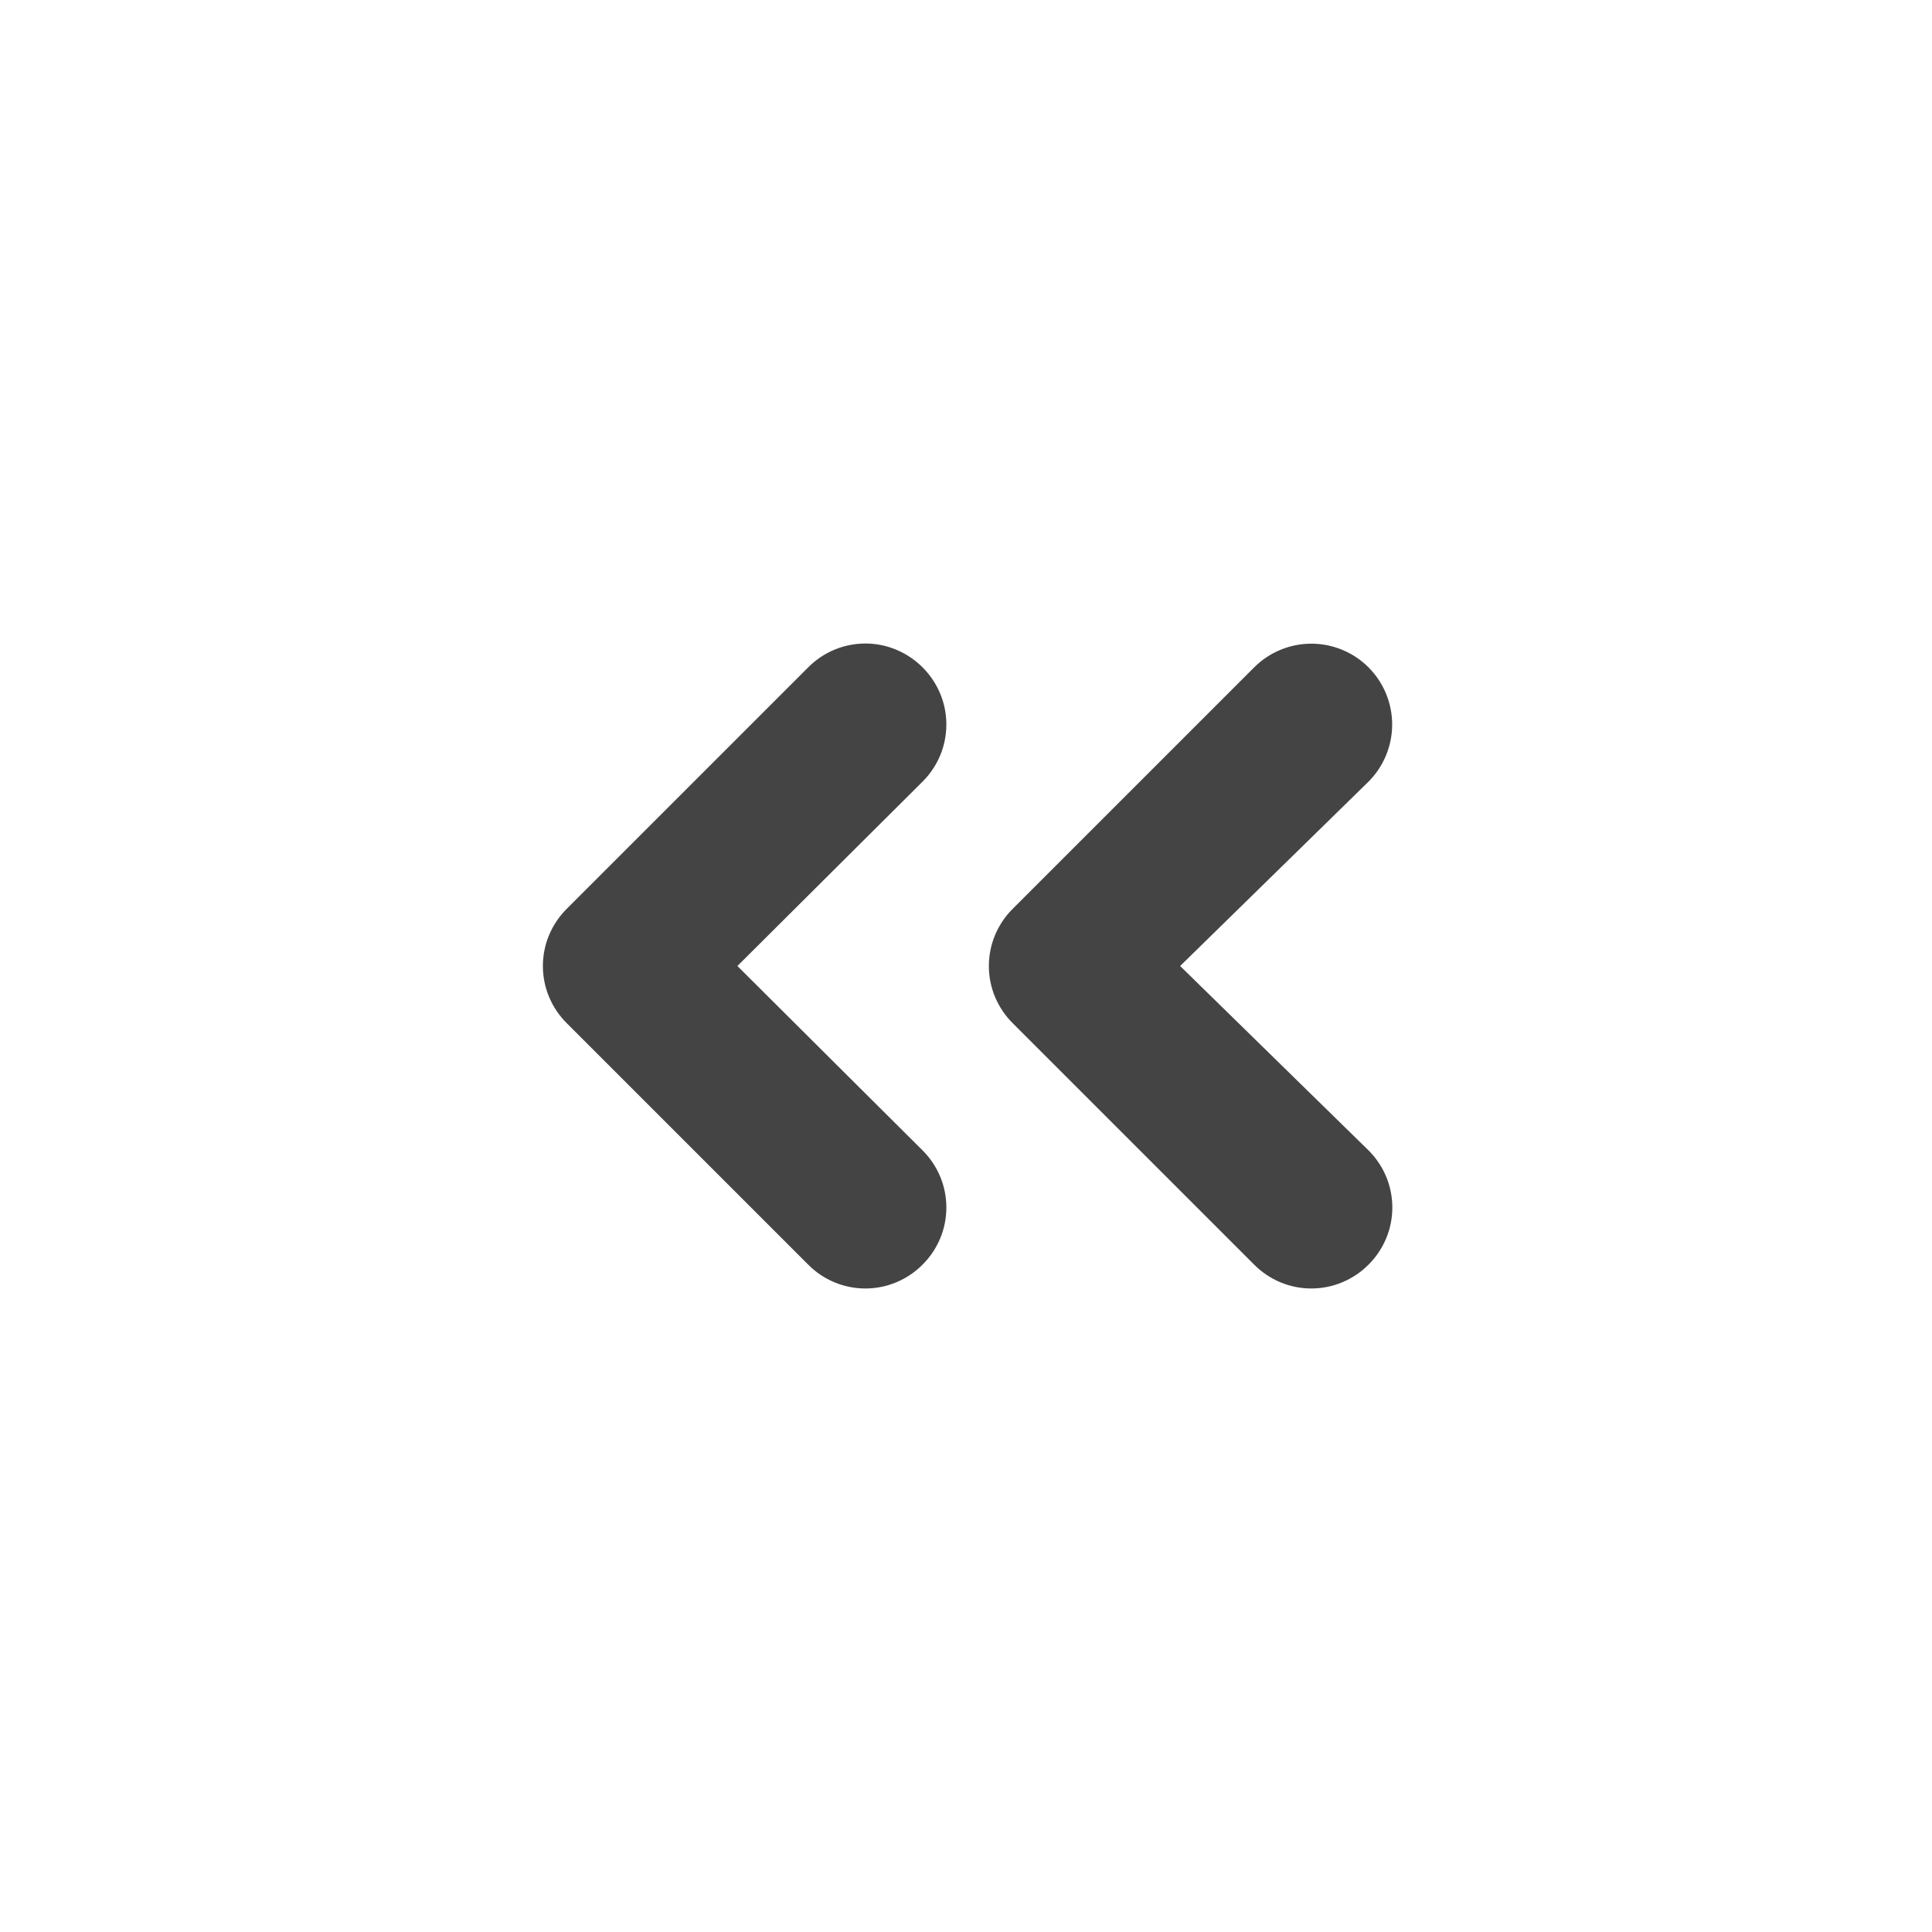
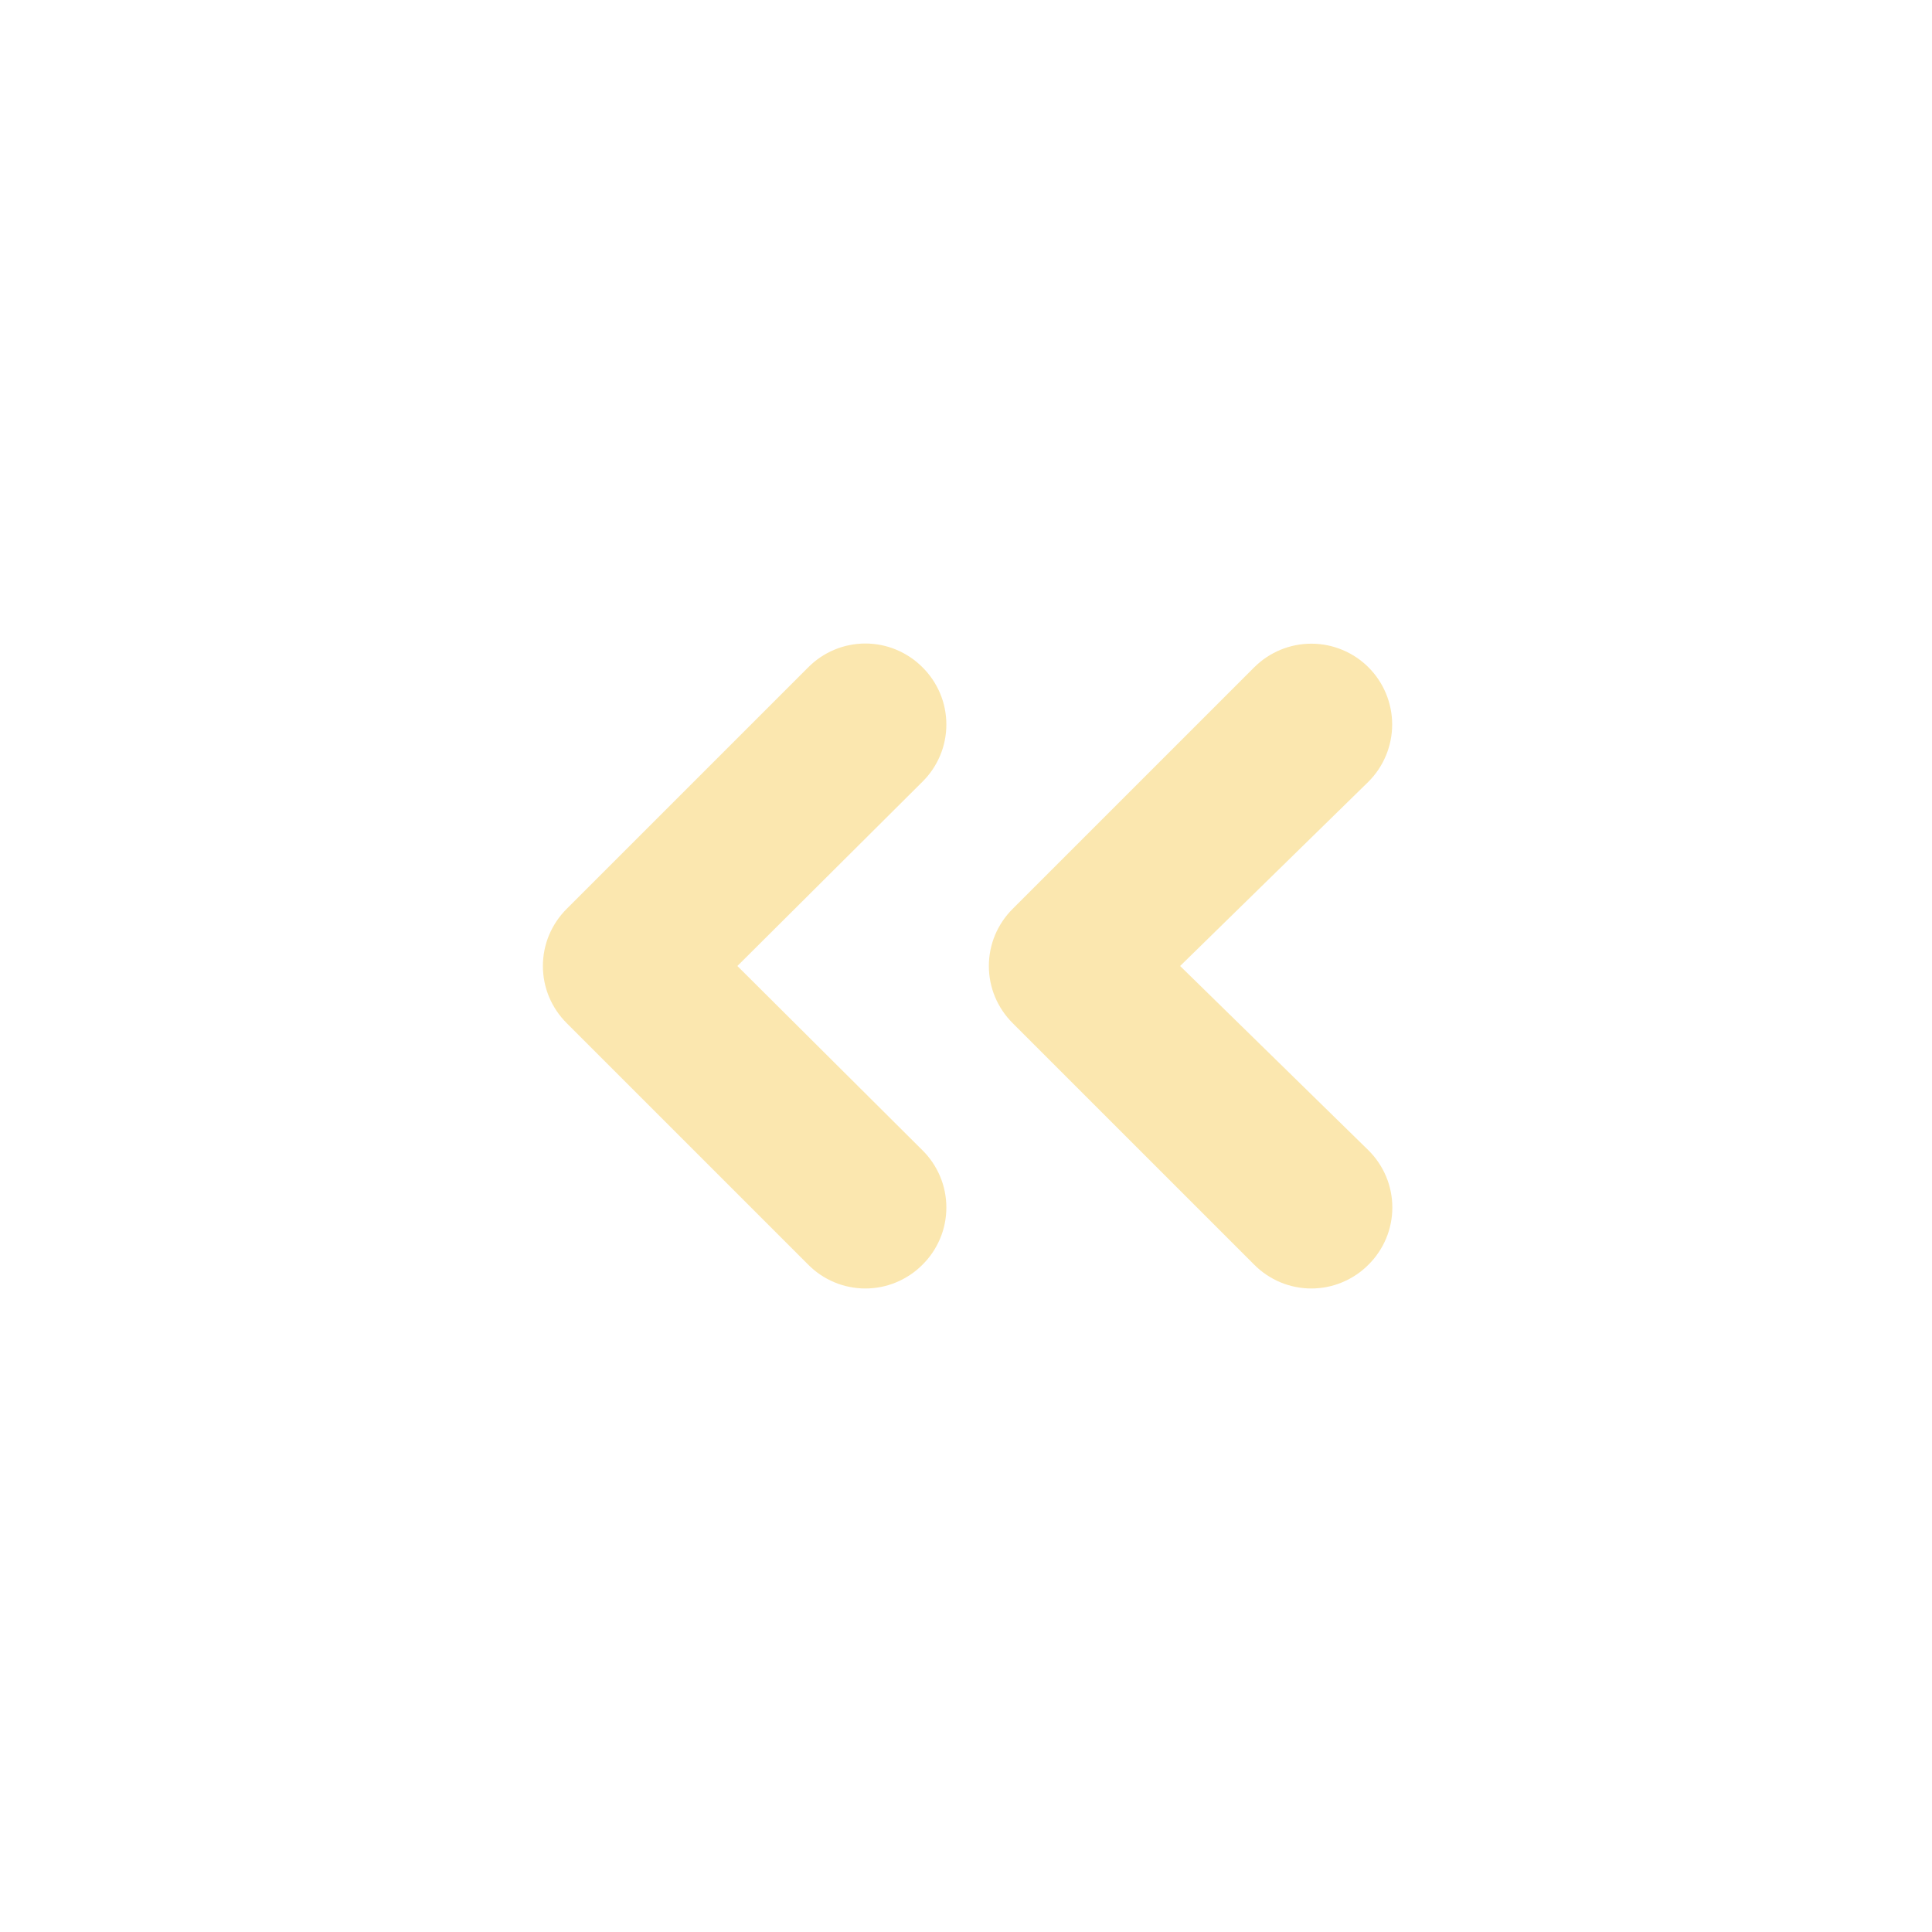
- <svg xmlns="http://www.w3.org/2000/svg" width="24" height="24" viewBox="0 0 24 24" fill="none">
-   <path d="M11.46 8.29C11.367 8.196 11.256 8.122 11.134 8.071C11.013 8.02 10.882 7.994 10.75 7.994C10.618 7.994 10.487 8.02 10.365 8.071C10.243 8.122 10.133 8.196 10.04 8.29L7.04 11.29C6.946 11.383 6.872 11.494 6.821 11.615C6.77 11.737 6.744 11.868 6.744 12C6.744 12.132 6.77 12.263 6.821 12.385C6.872 12.506 6.946 12.617 7.04 12.71L10.04 15.71C10.133 15.804 10.243 15.878 10.365 15.929C10.487 15.98 10.618 16.006 10.75 16.006C10.882 16.006 11.013 15.98 11.134 15.929C11.256 15.878 11.367 15.804 11.46 15.71C11.554 15.617 11.628 15.506 11.679 15.385C11.73 15.263 11.756 15.132 11.756 15C11.756 14.868 11.73 14.737 11.679 14.615C11.628 14.494 11.554 14.383 11.46 14.29L9.16 12L11.46 9.71C11.554 9.617 11.628 9.506 11.679 9.385C11.73 9.263 11.756 9.132 11.756 9C11.756 8.868 11.73 8.737 11.679 8.615C11.628 8.494 11.554 8.383 11.46 8.29ZM14.66 12L17 9.71C17.188 9.522 17.294 9.266 17.294 9C17.294 8.734 17.188 8.478 17 8.29C16.812 8.102 16.556 7.996 16.29 7.996C16.024 7.996 15.768 8.102 15.58 8.29L12.58 11.29C12.486 11.383 12.412 11.494 12.361 11.615C12.31 11.737 12.284 11.868 12.284 12C12.284 12.132 12.31 12.263 12.361 12.385C12.412 12.506 12.486 12.617 12.58 12.71L15.58 15.71C15.673 15.804 15.784 15.878 15.905 15.929C16.027 15.98 16.158 16.006 16.29 16.006C16.422 16.006 16.553 15.98 16.674 15.929C16.796 15.878 16.907 15.804 17 15.71C17.094 15.617 17.168 15.506 17.219 15.385C17.27 15.263 17.296 15.132 17.296 15C17.296 14.868 17.27 14.737 17.219 14.615C17.168 14.494 17.094 14.383 17 14.29L14.66 12Z" fill="#444444" />
+ <svg xmlns="http://www.w3.org/2000/svg" width="24" height="24" viewBox="0 0 24 24" fill="#fbe7af">
+   <path d="M11.46 8.29C11.367 8.196 11.256 8.122 11.134 8.071C11.013 8.02 10.882 7.994 10.75 7.994C10.618 7.994 10.487 8.02 10.365 8.071C10.243 8.122 10.133 8.196 10.04 8.29L7.04 11.29C6.946 11.383 6.872 11.494 6.821 11.615C6.77 11.737 6.744 11.868 6.744 12C6.744 12.132 6.77 12.263 6.821 12.385C6.872 12.506 6.946 12.617 7.04 12.71L10.04 15.71C10.133 15.804 10.243 15.878 10.365 15.929C10.487 15.98 10.618 16.006 10.75 16.006C10.882 16.006 11.013 15.98 11.134 15.929C11.256 15.878 11.367 15.804 11.46 15.71C11.554 15.617 11.628 15.506 11.679 15.385C11.73 15.263 11.756 15.132 11.756 15C11.756 14.868 11.73 14.737 11.679 14.615C11.628 14.494 11.554 14.383 11.46 14.29L9.16 12L11.46 9.71C11.554 9.617 11.628 9.506 11.679 9.385C11.73 9.263 11.756 9.132 11.756 9C11.756 8.868 11.73 8.737 11.679 8.615C11.628 8.494 11.554 8.383 11.46 8.29ZM14.66 12L17 9.71C17.188 9.522 17.294 9.266 17.294 9C17.294 8.734 17.188 8.478 17 8.29C16.812 8.102 16.556 7.996 16.29 7.996C16.024 7.996 15.768 8.102 15.58 8.29L12.58 11.29C12.486 11.383 12.412 11.494 12.361 11.615C12.31 11.737 12.284 11.868 12.284 12C12.284 12.132 12.31 12.263 12.361 12.385C12.412 12.506 12.486 12.617 12.58 12.71L15.58 15.71C15.673 15.804 15.784 15.878 15.905 15.929C16.027 15.98 16.158 16.006 16.29 16.006C16.422 16.006 16.553 15.98 16.674 15.929C16.796 15.878 16.907 15.804 17 15.71C17.094 15.617 17.168 15.506 17.219 15.385C17.27 15.263 17.296 15.132 17.296 15C17.296 14.868 17.27 14.737 17.219 14.615C17.168 14.494 17.094 14.383 17 14.29L14.66 12Z" fill="#fbe7af" />
</svg>
